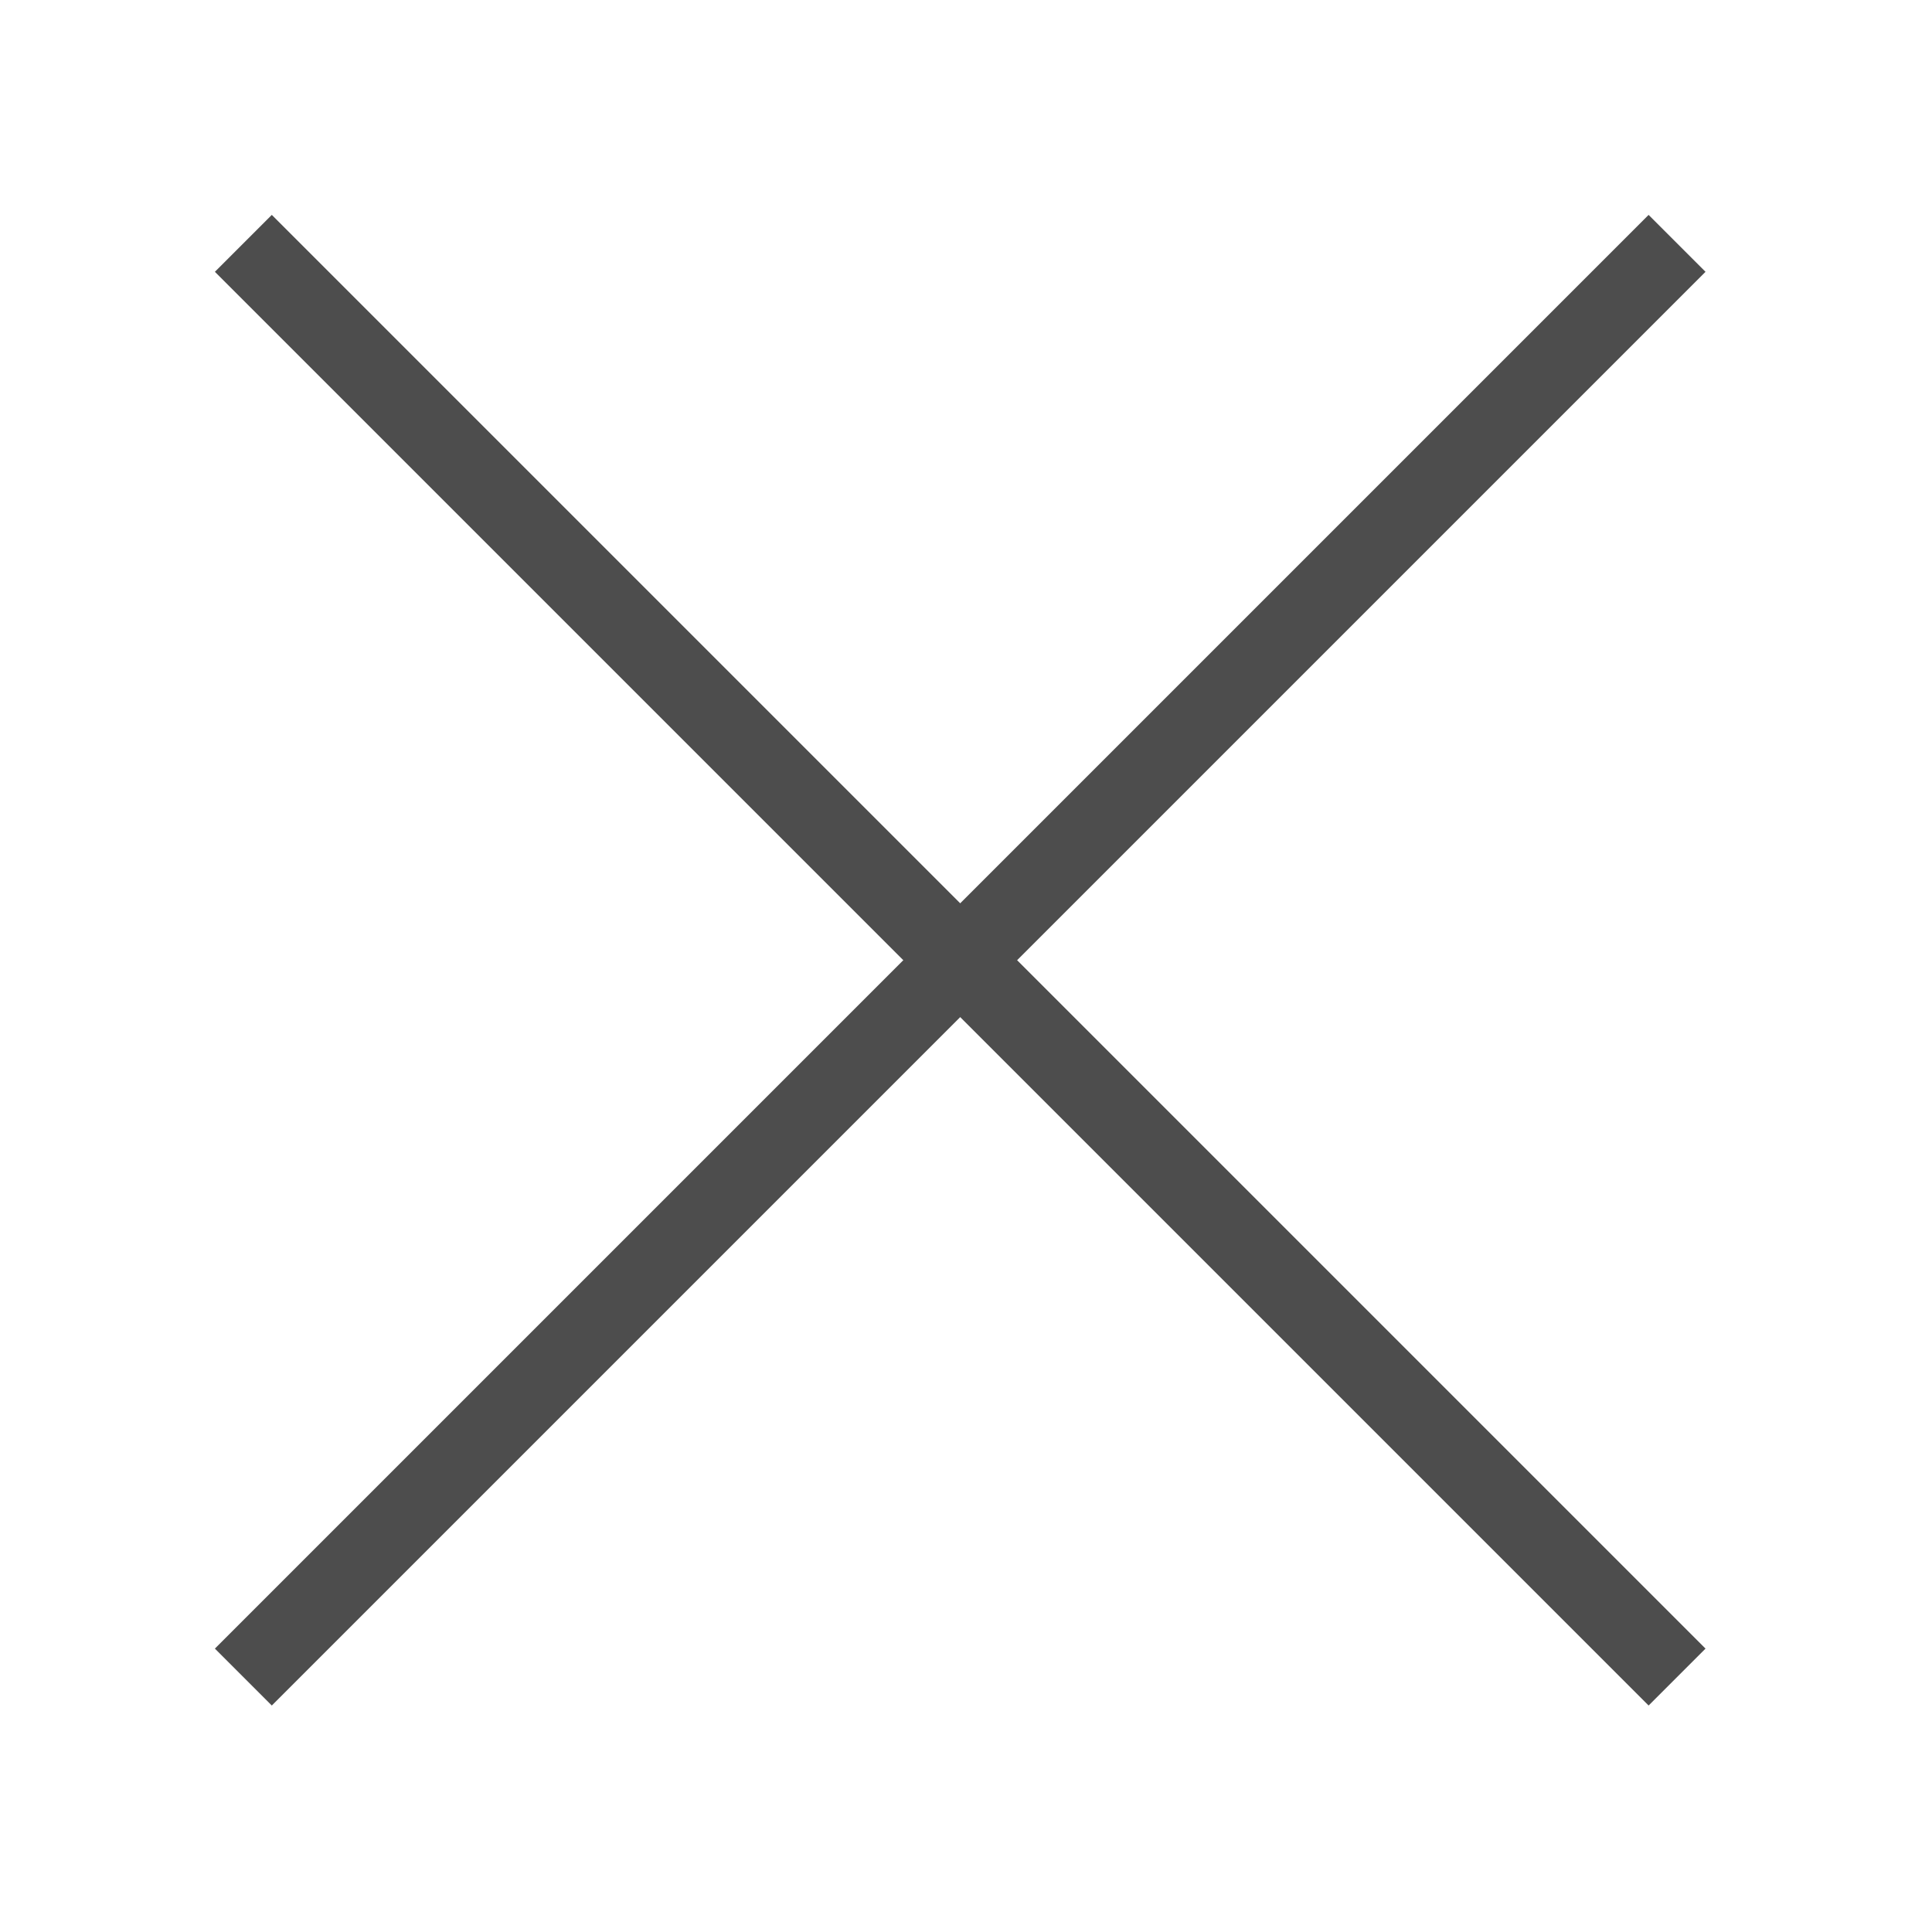
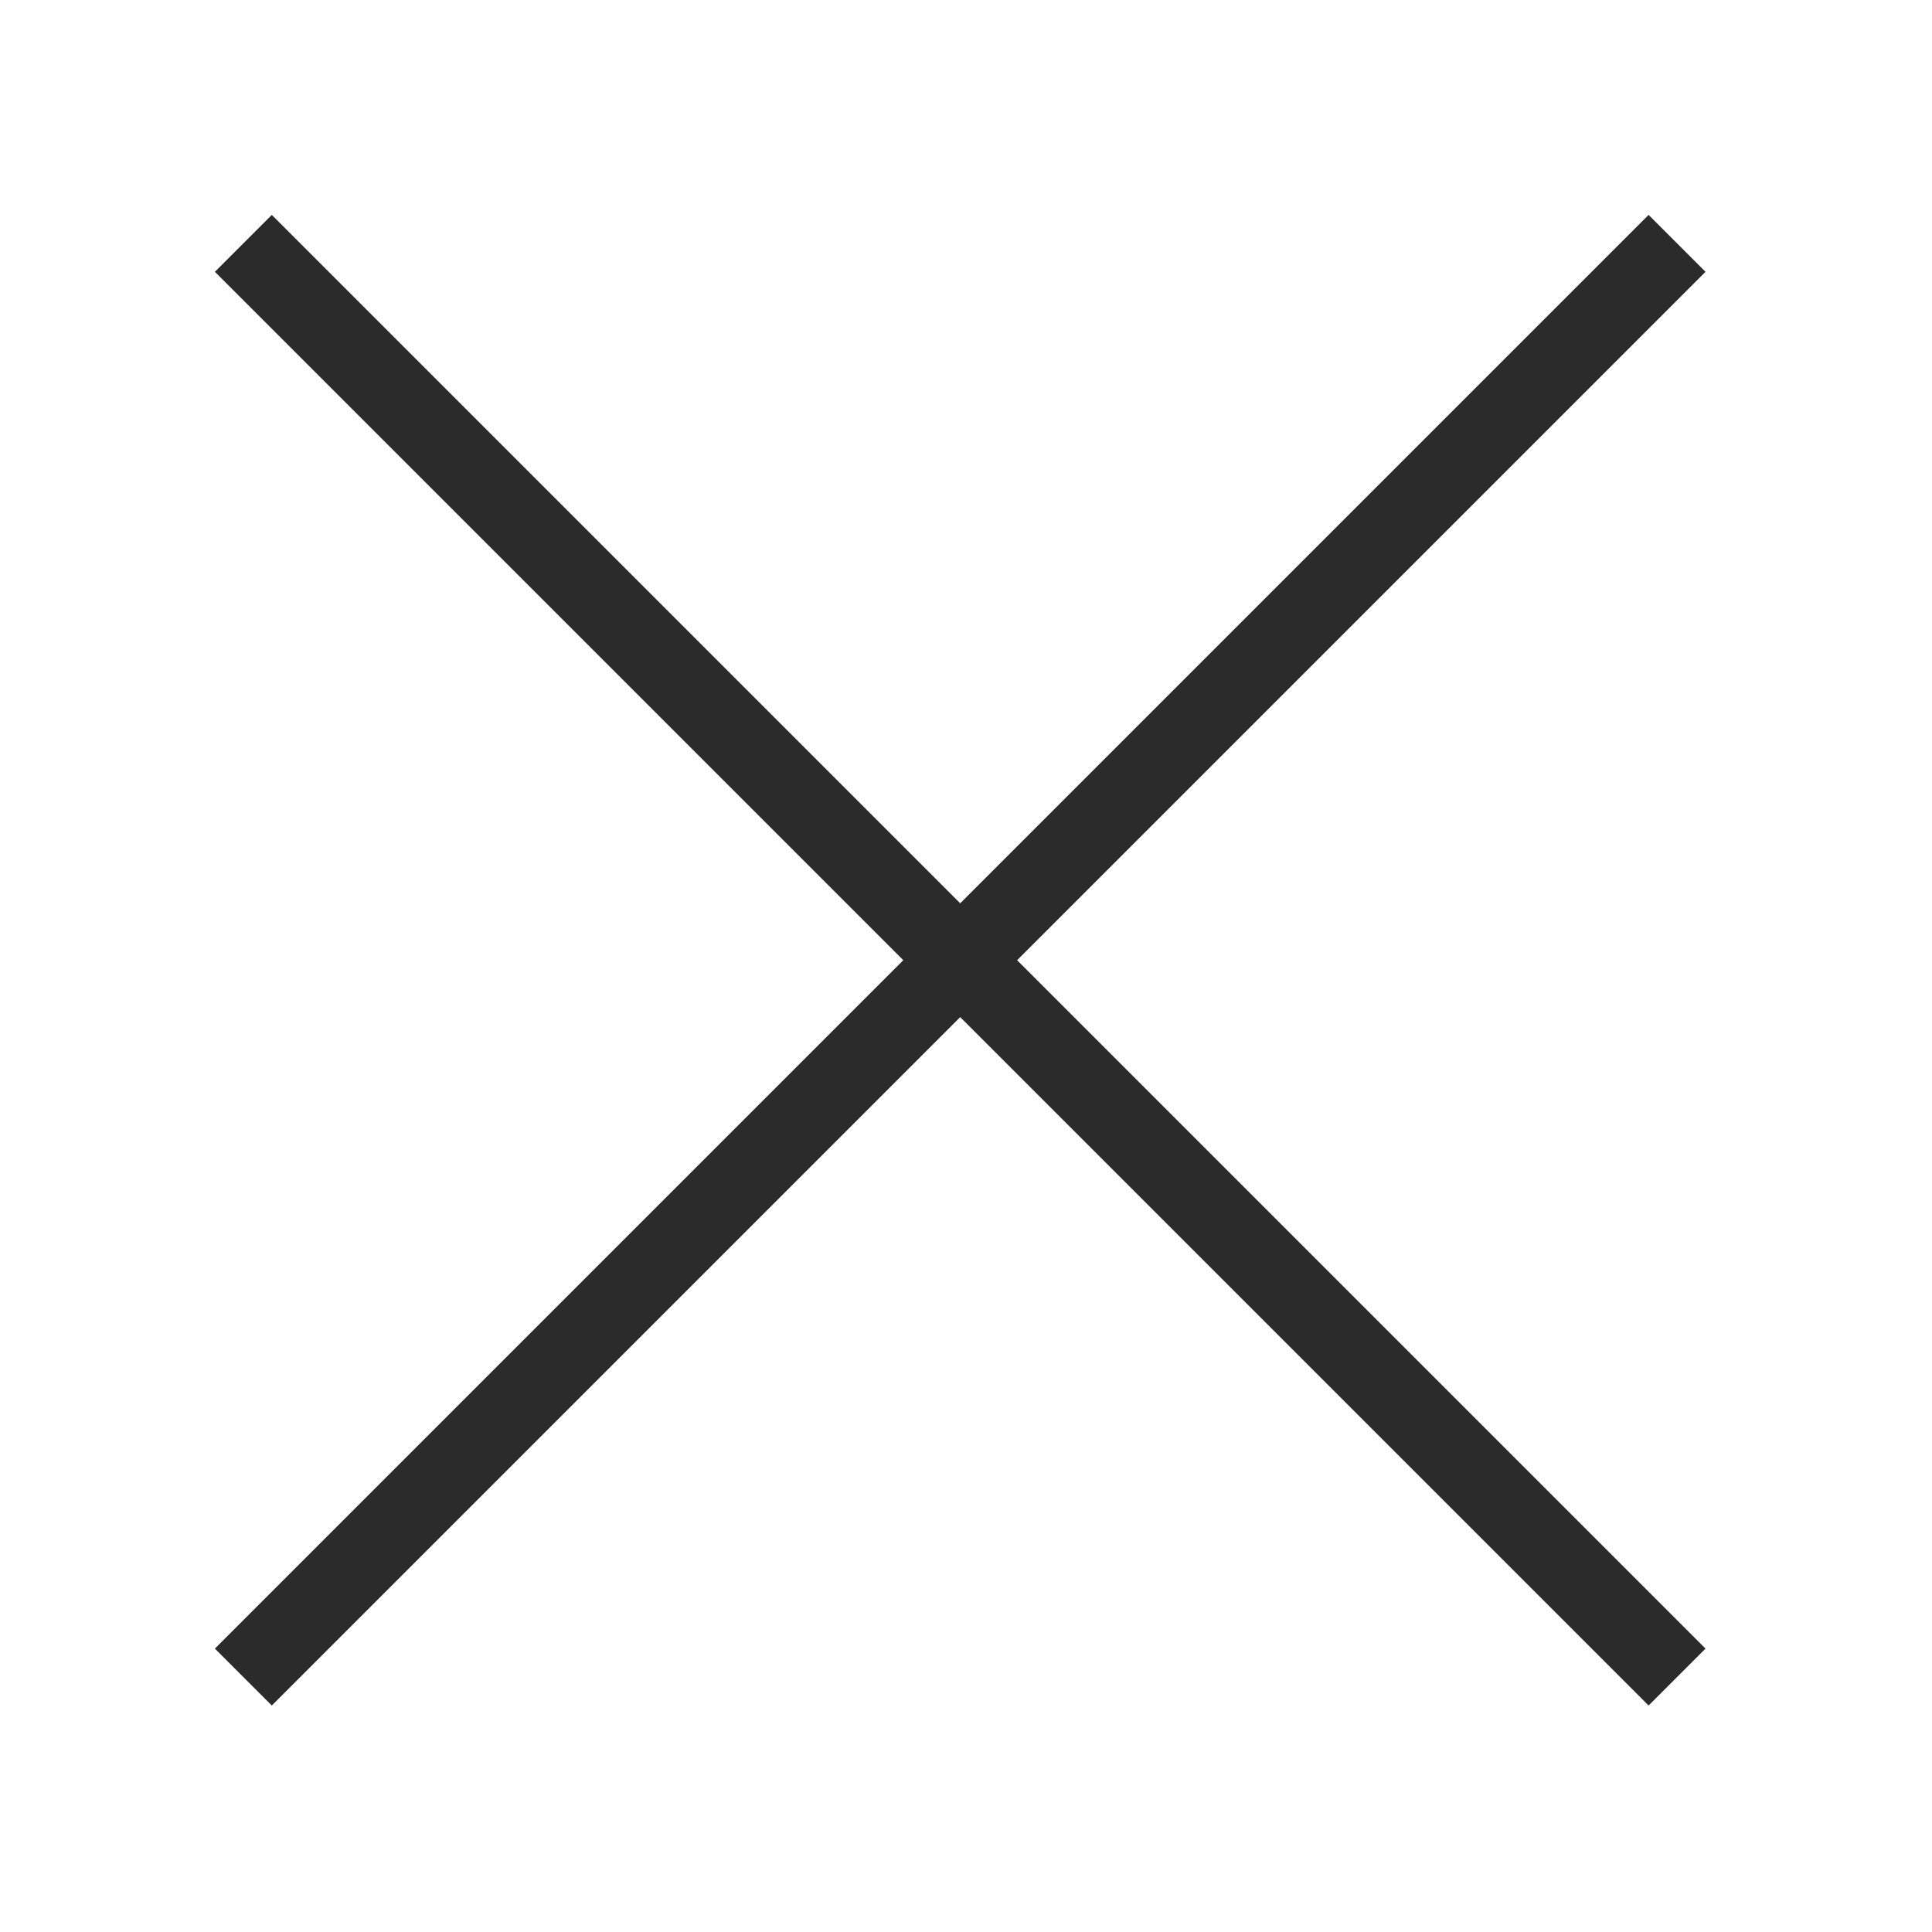
<svg xmlns="http://www.w3.org/2000/svg" version="1.1" id="iX" x="0px" y="0px" width="100%" height="100%" viewBox="0 0 48 48" preserveAspectRatio="xMidYMid meet">
-   <line id="line2" fill="none" stroke="#4d4d4d" stroke-width="2" stroke-miterlimit="10" x1="41.666" y1="6.046" x2="6.046" y2="41.666" />
-   <line id="line1" fill="none" stroke="#4d4d4d" stroke-width="2" stroke-miterlimit="10" x1="41.666" y1="41.666" x2="6.046" y2="6.046" />
+   <line id="line2" fill="none" stroke="#2B2B2B" stroke-width="2" stroke-miterlimit="10" x1="41.666" y1="6.046" x2="6.046" y2="41.666" />
+   <line id="line1" fill="none" stroke="#2B2B2B" stroke-width="2" stroke-miterlimit="10" x1="41.666" y1="41.666" x2="6.046" y2="6.046" />
</svg>
